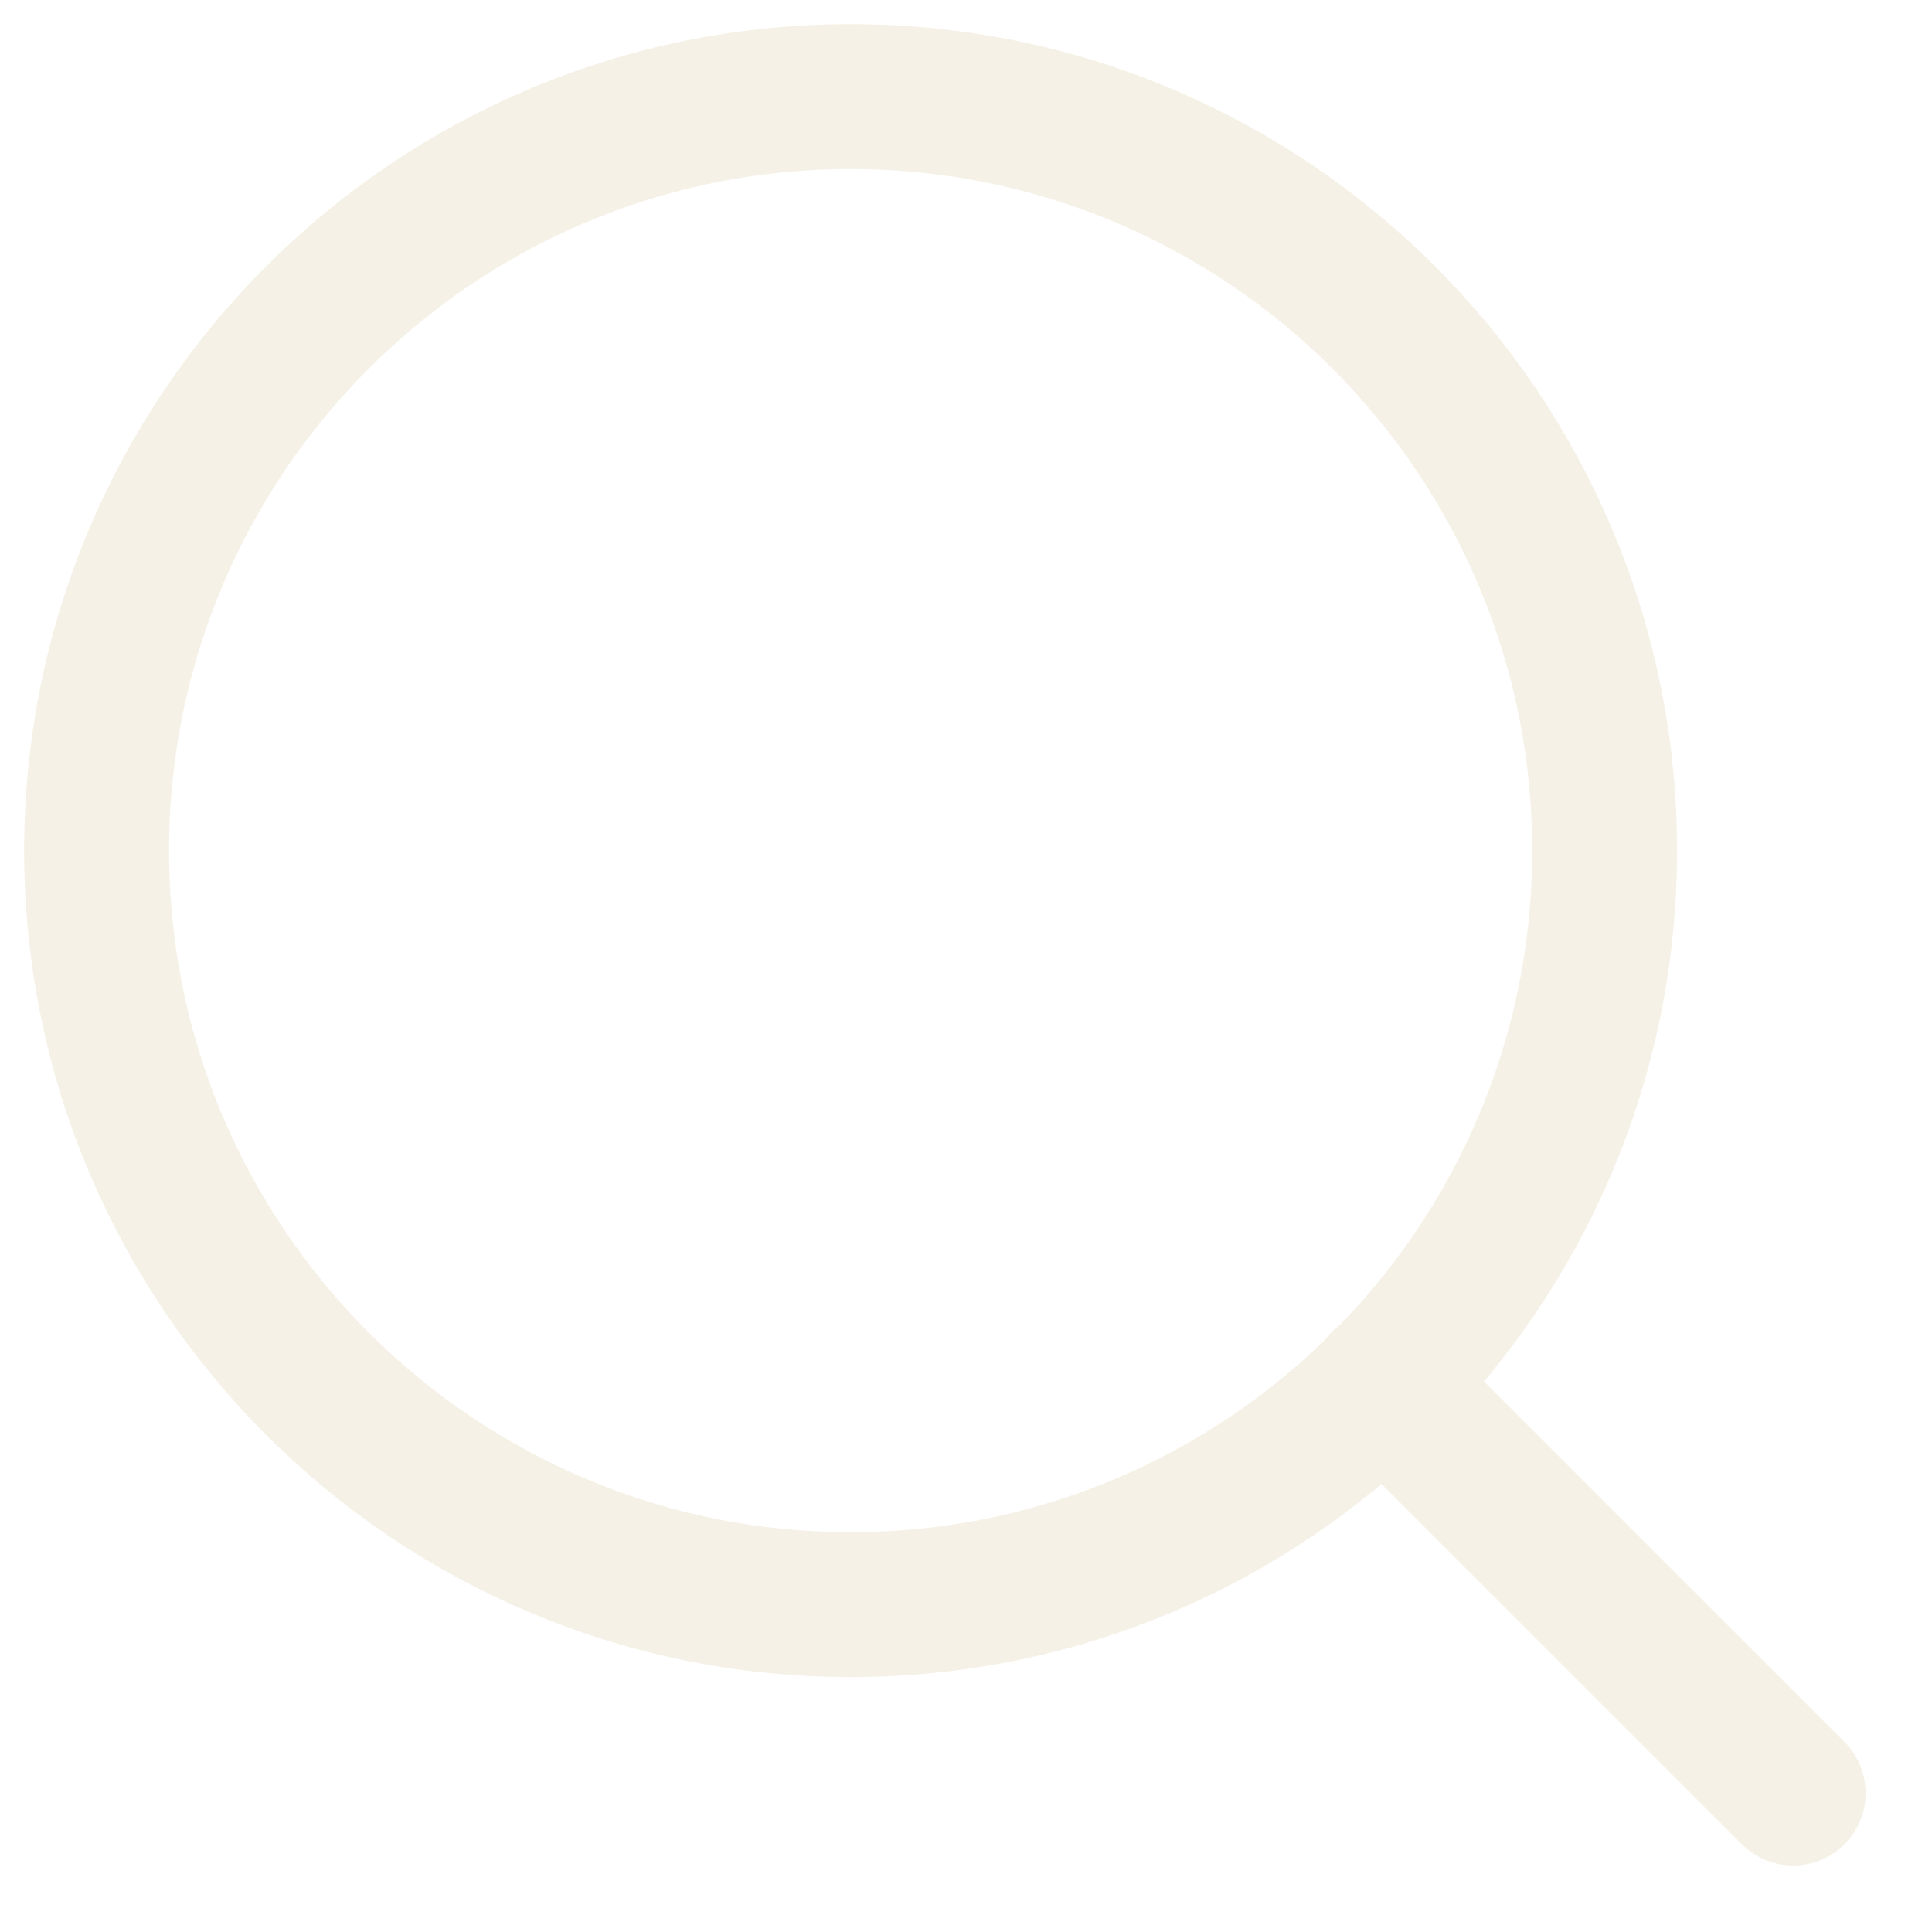
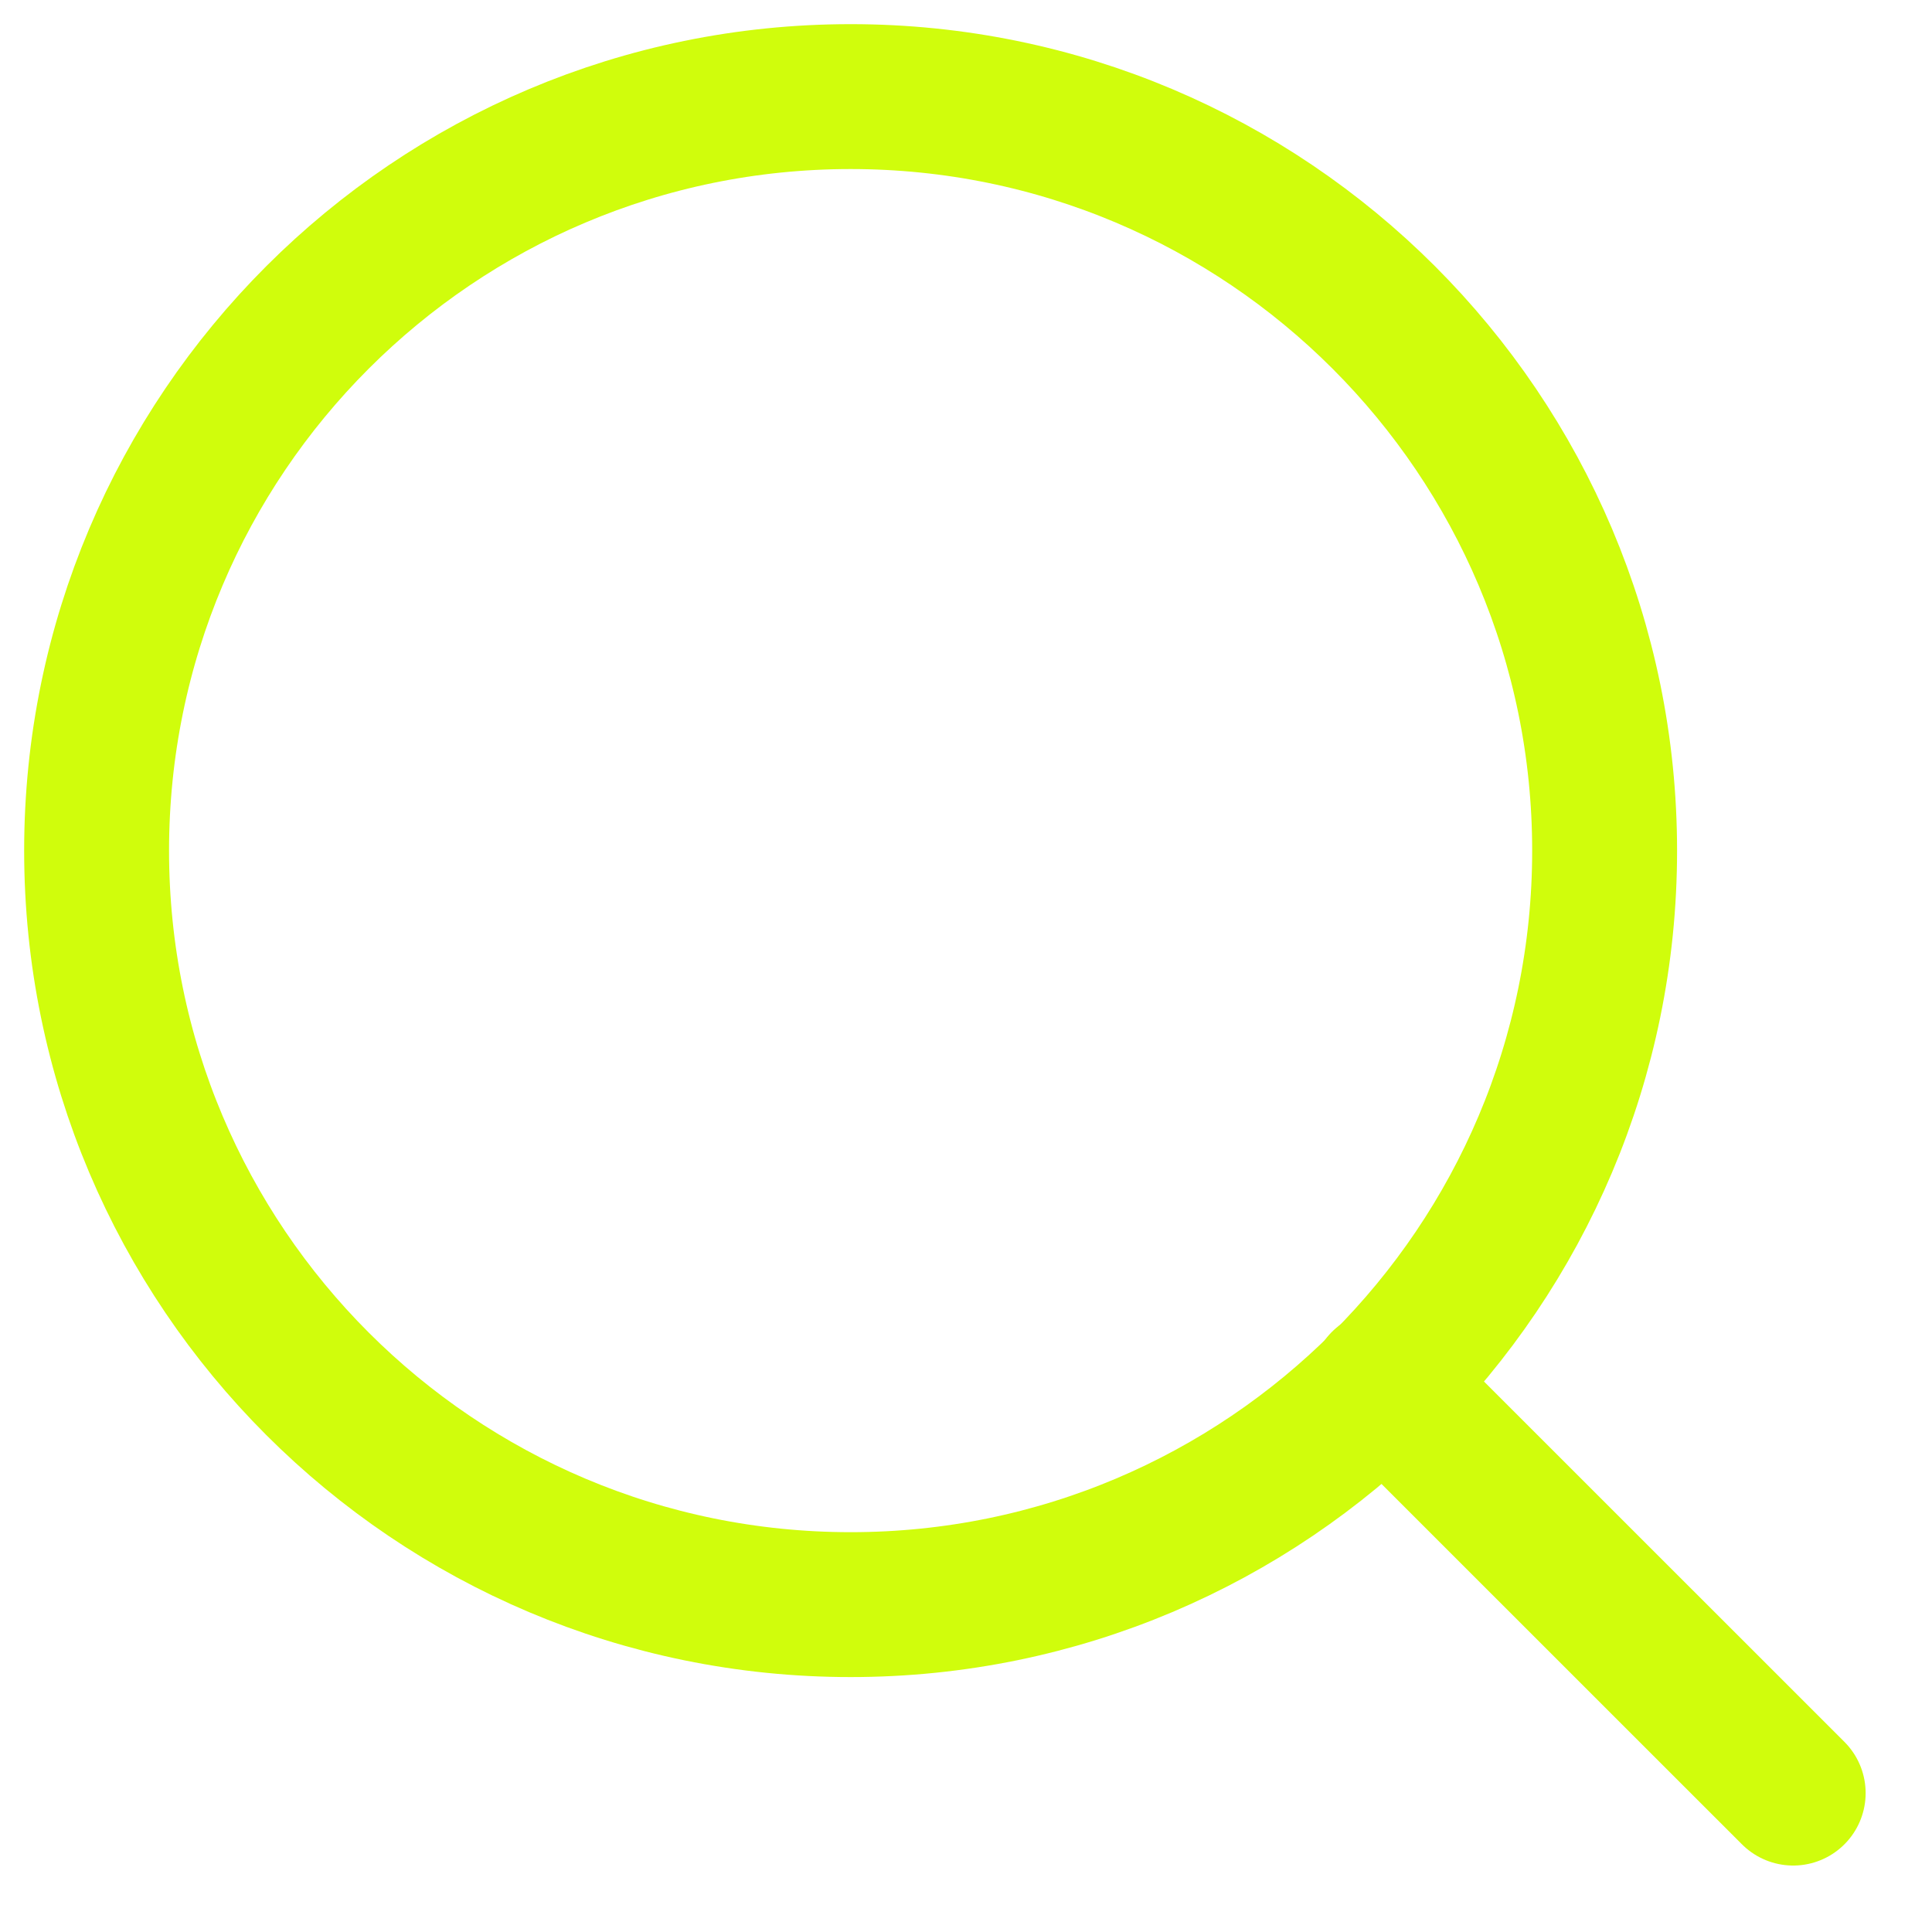
<svg xmlns="http://www.w3.org/2000/svg" width="20" height="20" viewBox="0 0 20 20" fill="none">
-   <path d="M16.611 8.806C16.611 13.116 13.116 16.611 8.806 16.611C4.495 16.611 1 13.116 1 8.806C1 4.495 4.495 1 8.806 1C13.116 1 16.611 4.495 16.611 8.806Z" stroke="#F5F1E6" stroke-width="1.5" stroke-linecap="round" stroke-linejoin="round" />
-   <path d="M18.563 18.562L14.318 14.318" stroke="#F5F1E6" stroke-width="1.5" stroke-linecap="round" stroke-linejoin="round" />
+   <path d="M16.611 8.806C16.611 13.116 13.116 16.611 8.806 16.611C4.495 16.611 1 13.116 1 8.806C1 4.495 4.495 1 8.806 1C13.116 1 16.611 4.495 16.611 8.806Z" stroke="#D0FD0C" stroke-width="1.5" stroke-linecap="round" stroke-linejoin="round" />
+   <path d="M18.563 18.562L14.318 14.318" stroke="#D0FD0C" stroke-width="1.5" stroke-linecap="round" stroke-linejoin="round" />
</svg>
